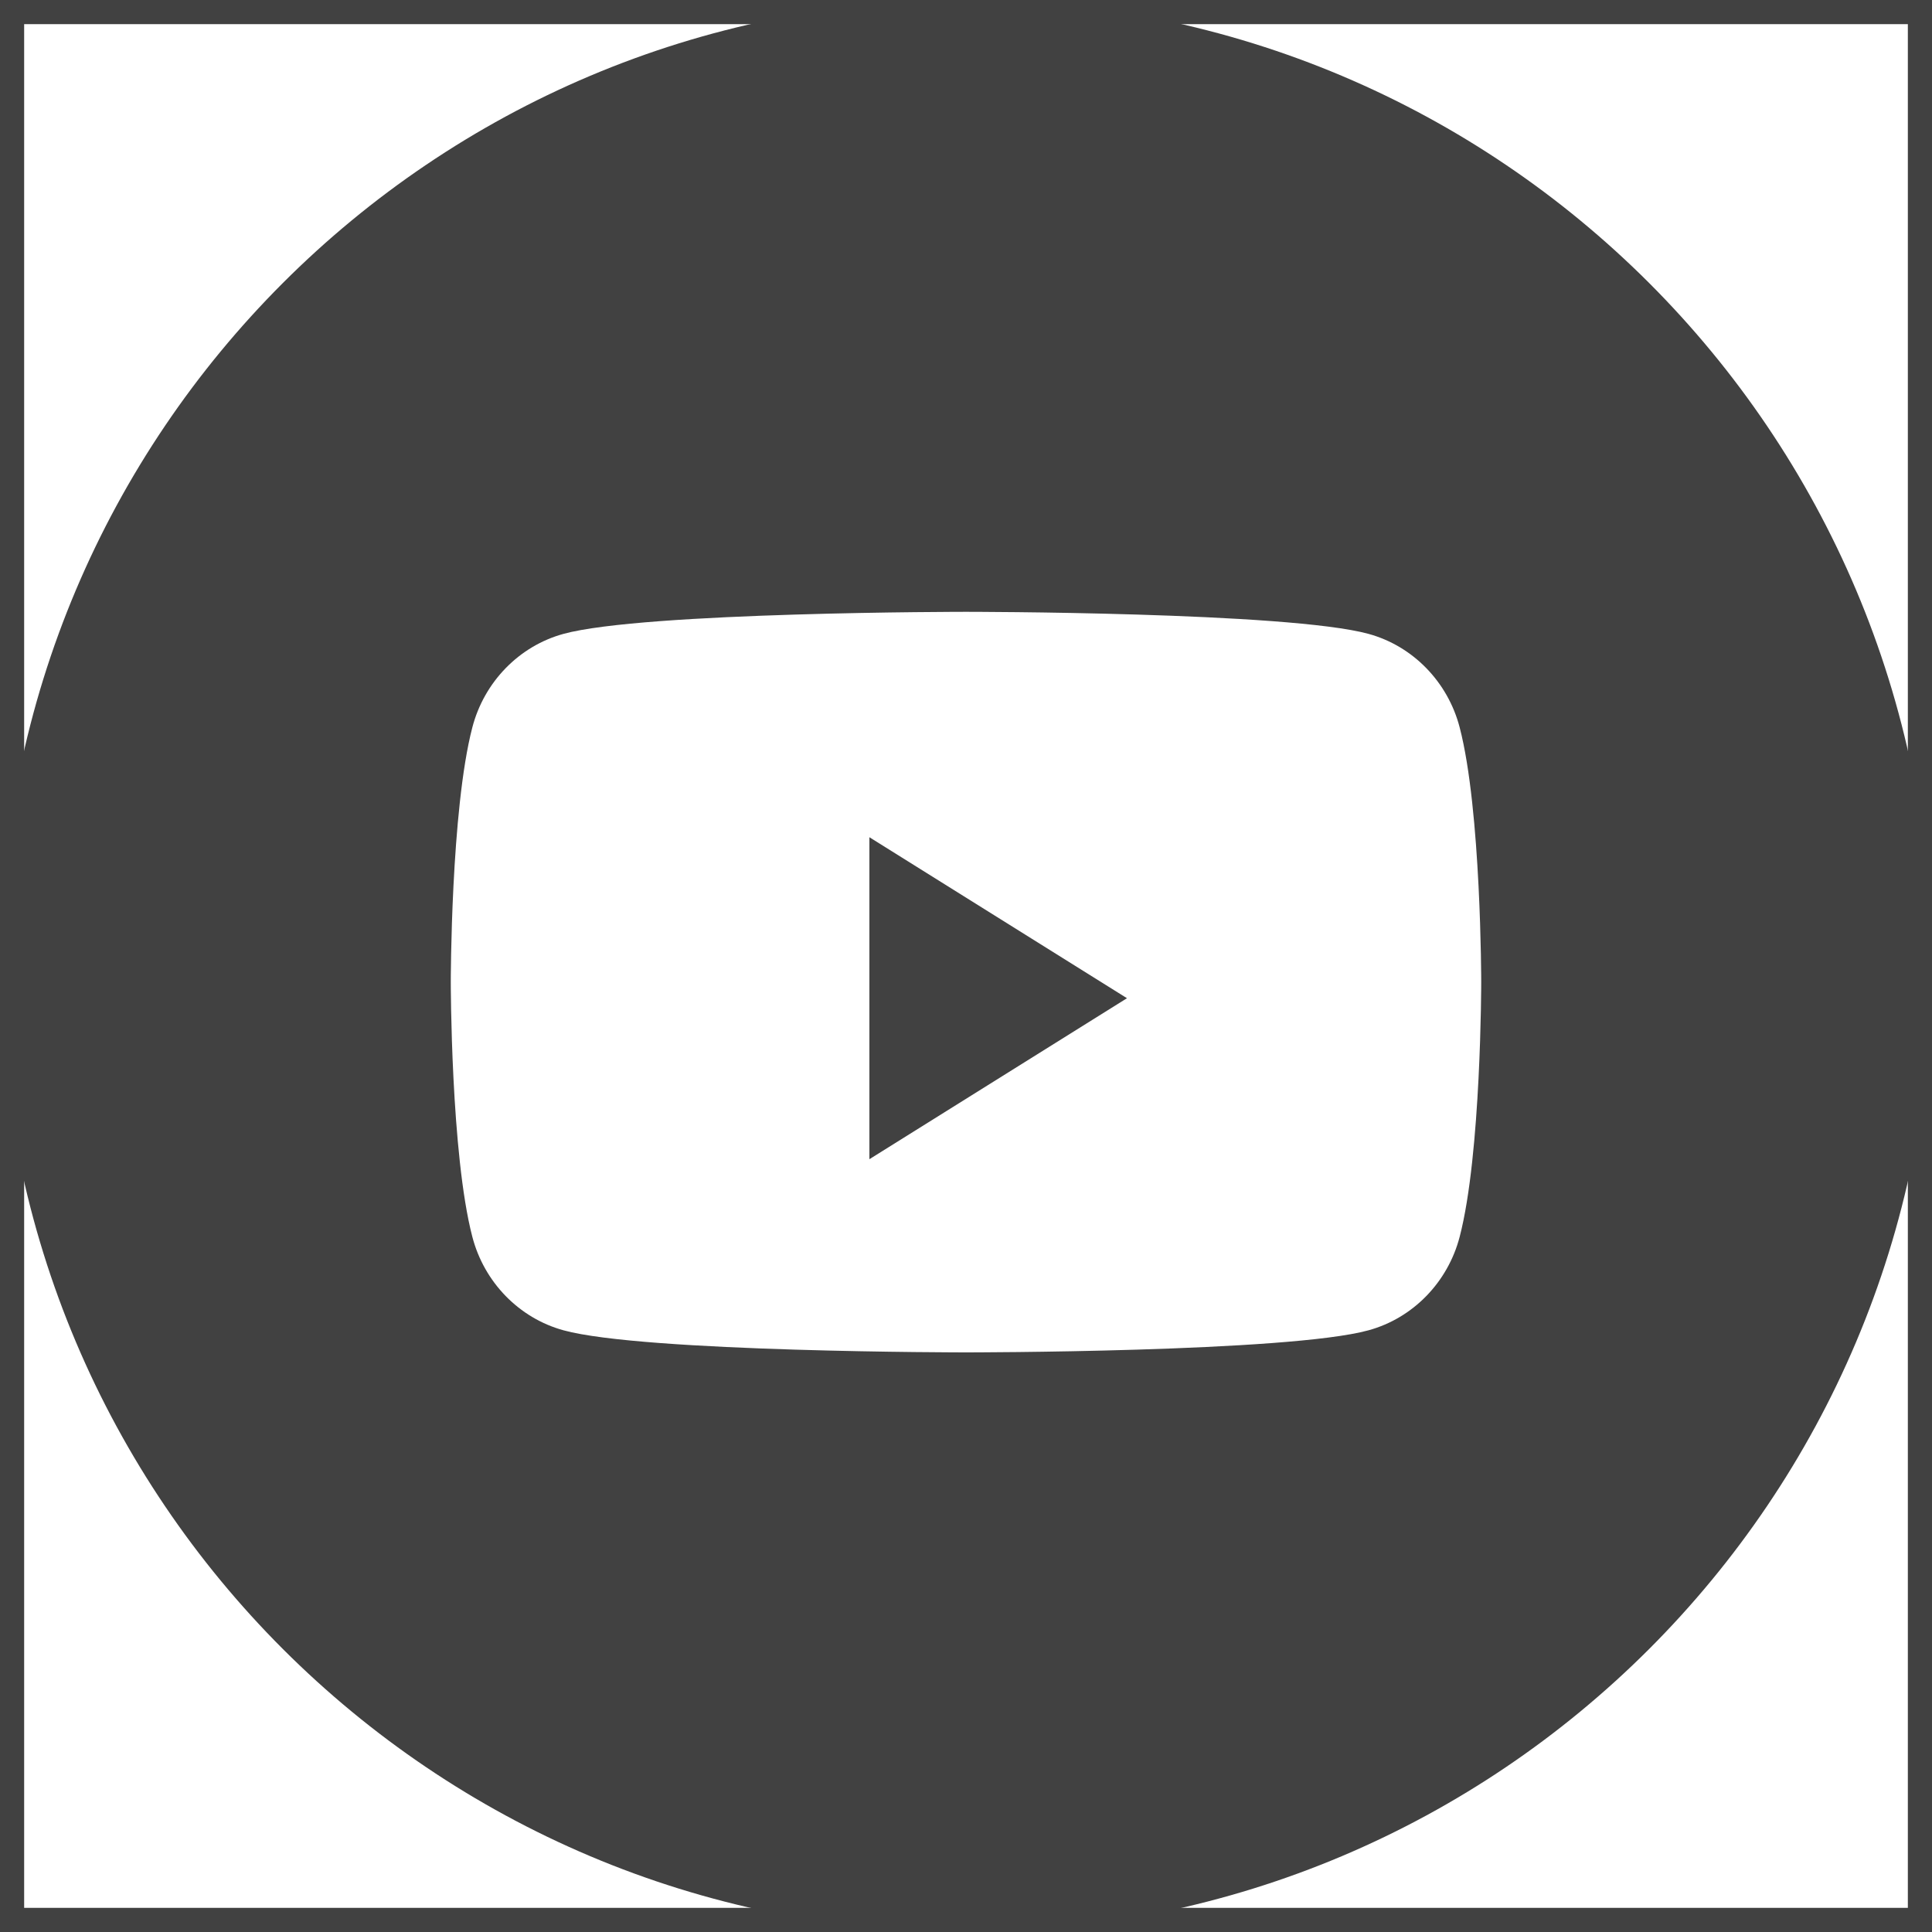
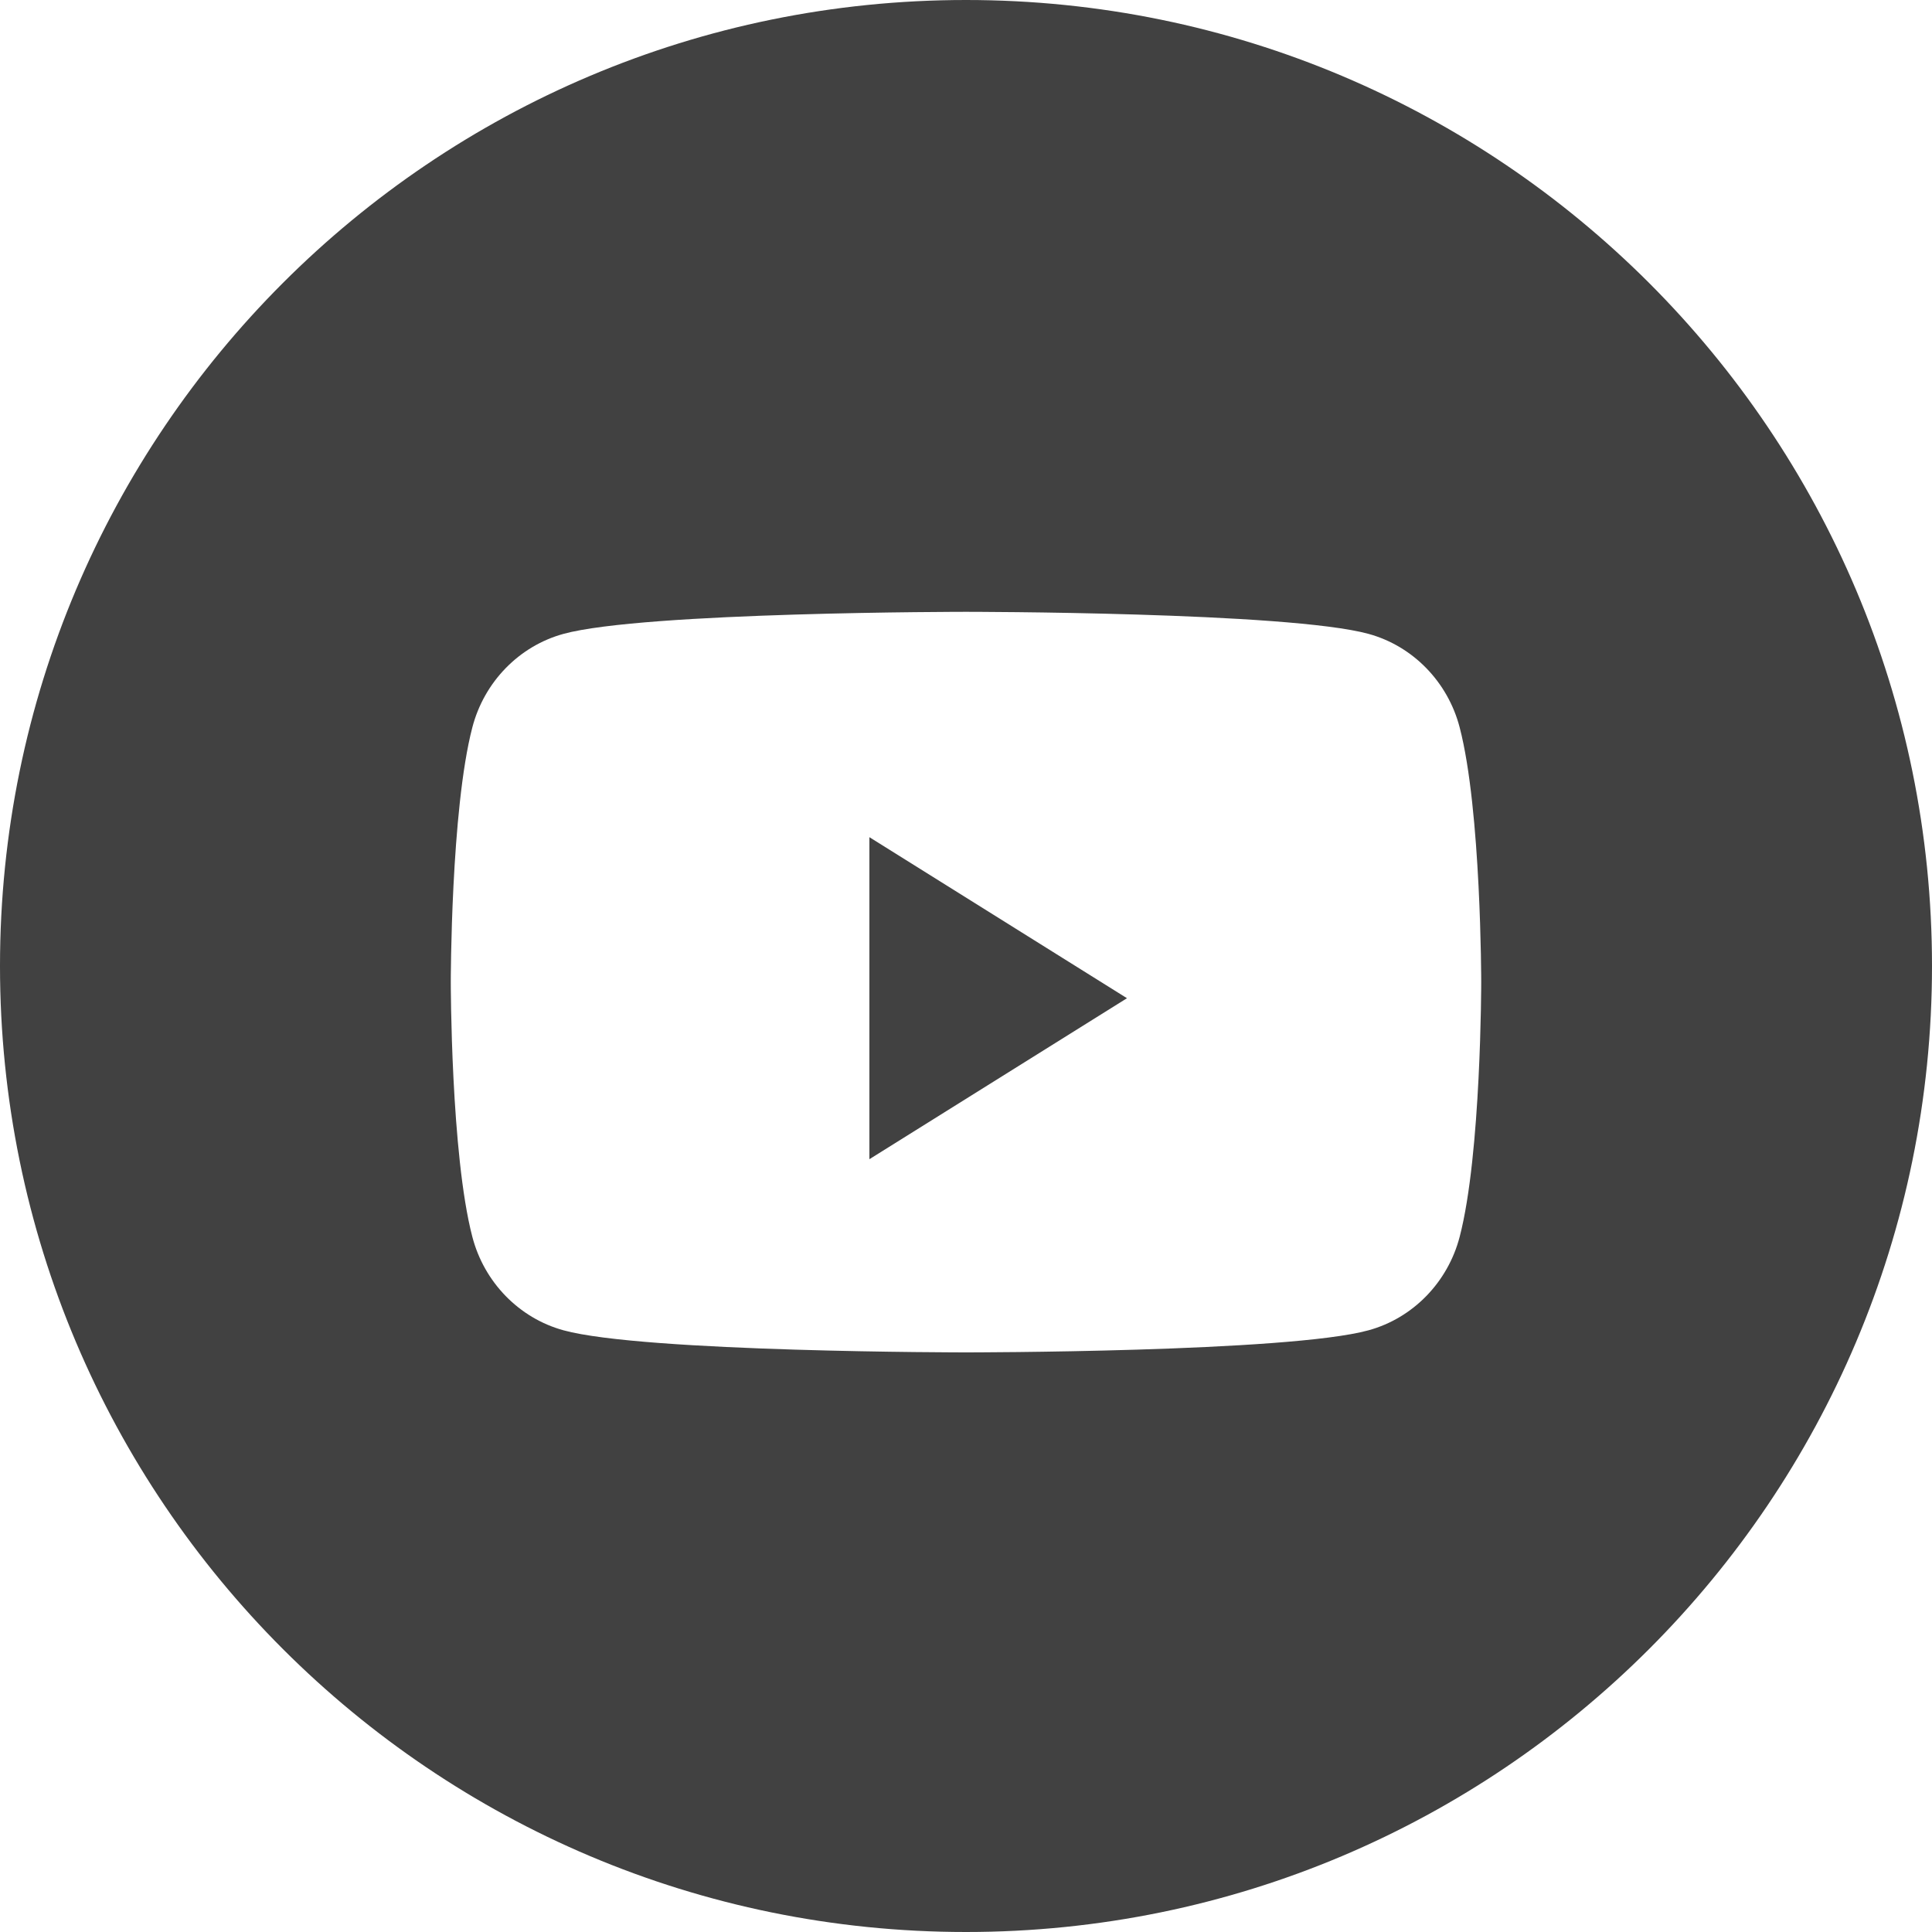
<svg xmlns="http://www.w3.org/2000/svg" width="40" height="40" viewBox="0 0 40 40" fill="none">
  <path fill-rule="evenodd" clip-rule="evenodd" d="M20 0C8.954 0 0 8.954 0 20C0 31.046 8.954 40 20 40C31.046 40 40 31.046 40 20C40 8.954 31.046 0 20 0ZM28.335 13.124C29.253 13.376 29.976 14.118 30.221 15.061C30.667 16.769 30.667 20.333 30.667 20.333C30.667 20.333 30.667 23.897 30.221 25.606C29.976 26.548 29.253 27.29 28.335 27.542C26.671 28 20 28 20 28C20 28 13.329 28 11.665 27.542C10.747 27.29 10.024 26.548 9.779 25.606C9.333 23.897 9.333 20.333 9.333 20.333C9.333 20.333 9.333 16.769 9.779 15.061C10.024 14.118 10.747 13.376 11.665 13.124C13.329 12.667 20 12.667 20 12.667C20 12.667 26.671 12.667 28.335 13.124Z" fill="#414141" />
-   <path d="M18 24V17.334L23.333 20.667L18 24Z" fill="#414141" />
-   <rect width="40" height="40" stroke="#414141" />
+   <path d="M18 24V17.333L23.333 20.667L18 24Z" fill="#414141" />
</svg>
